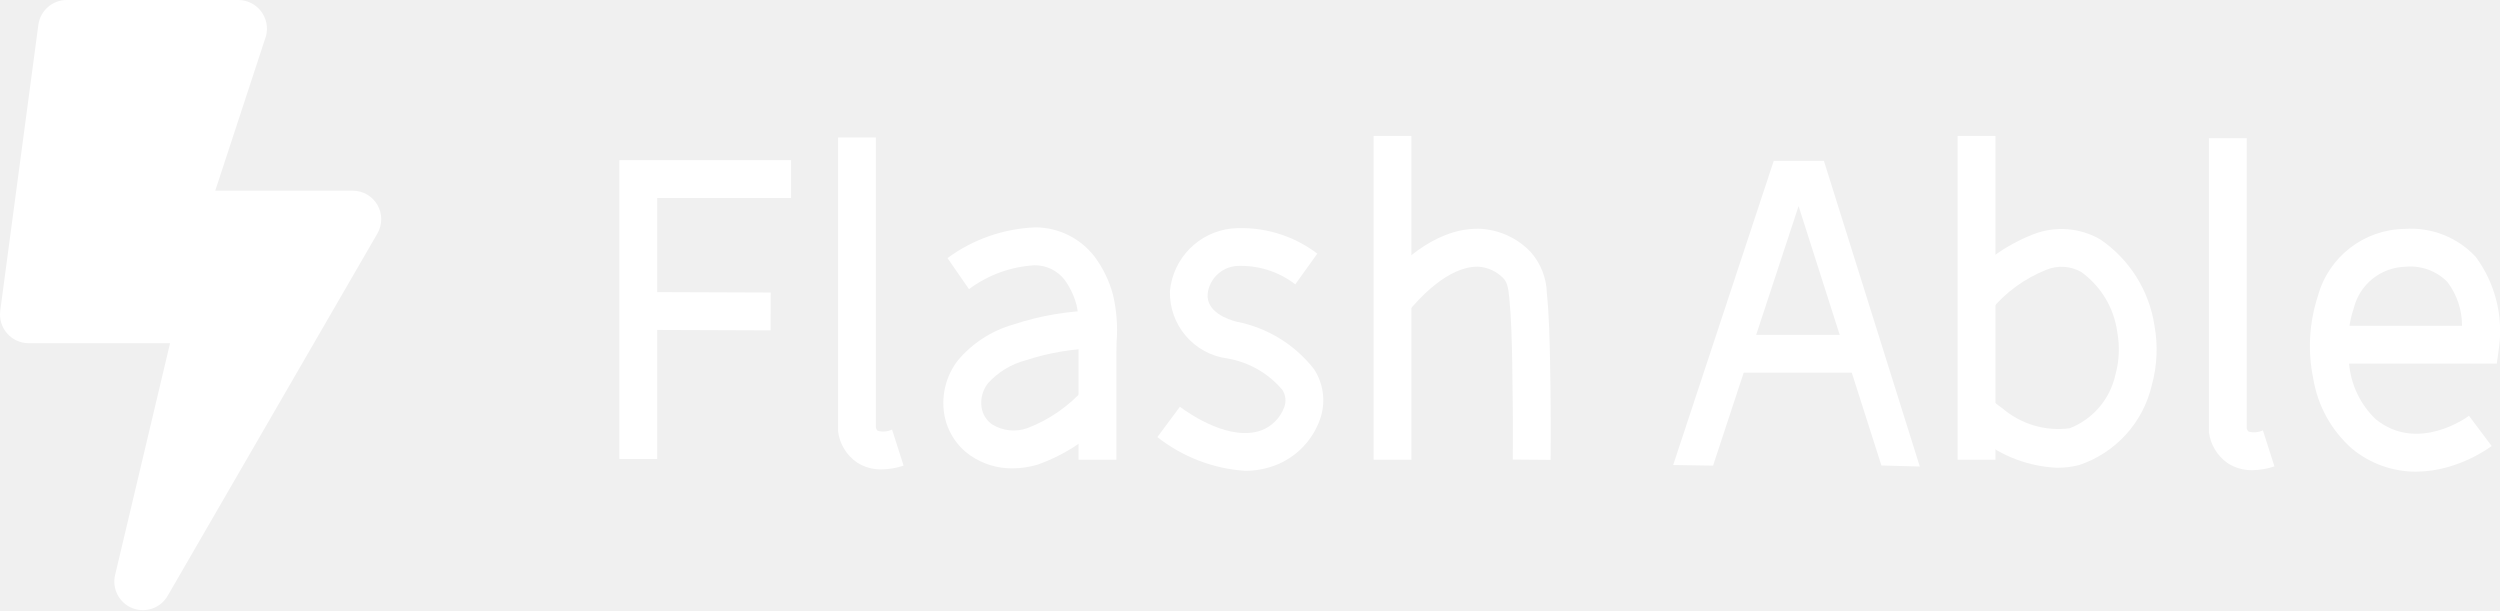
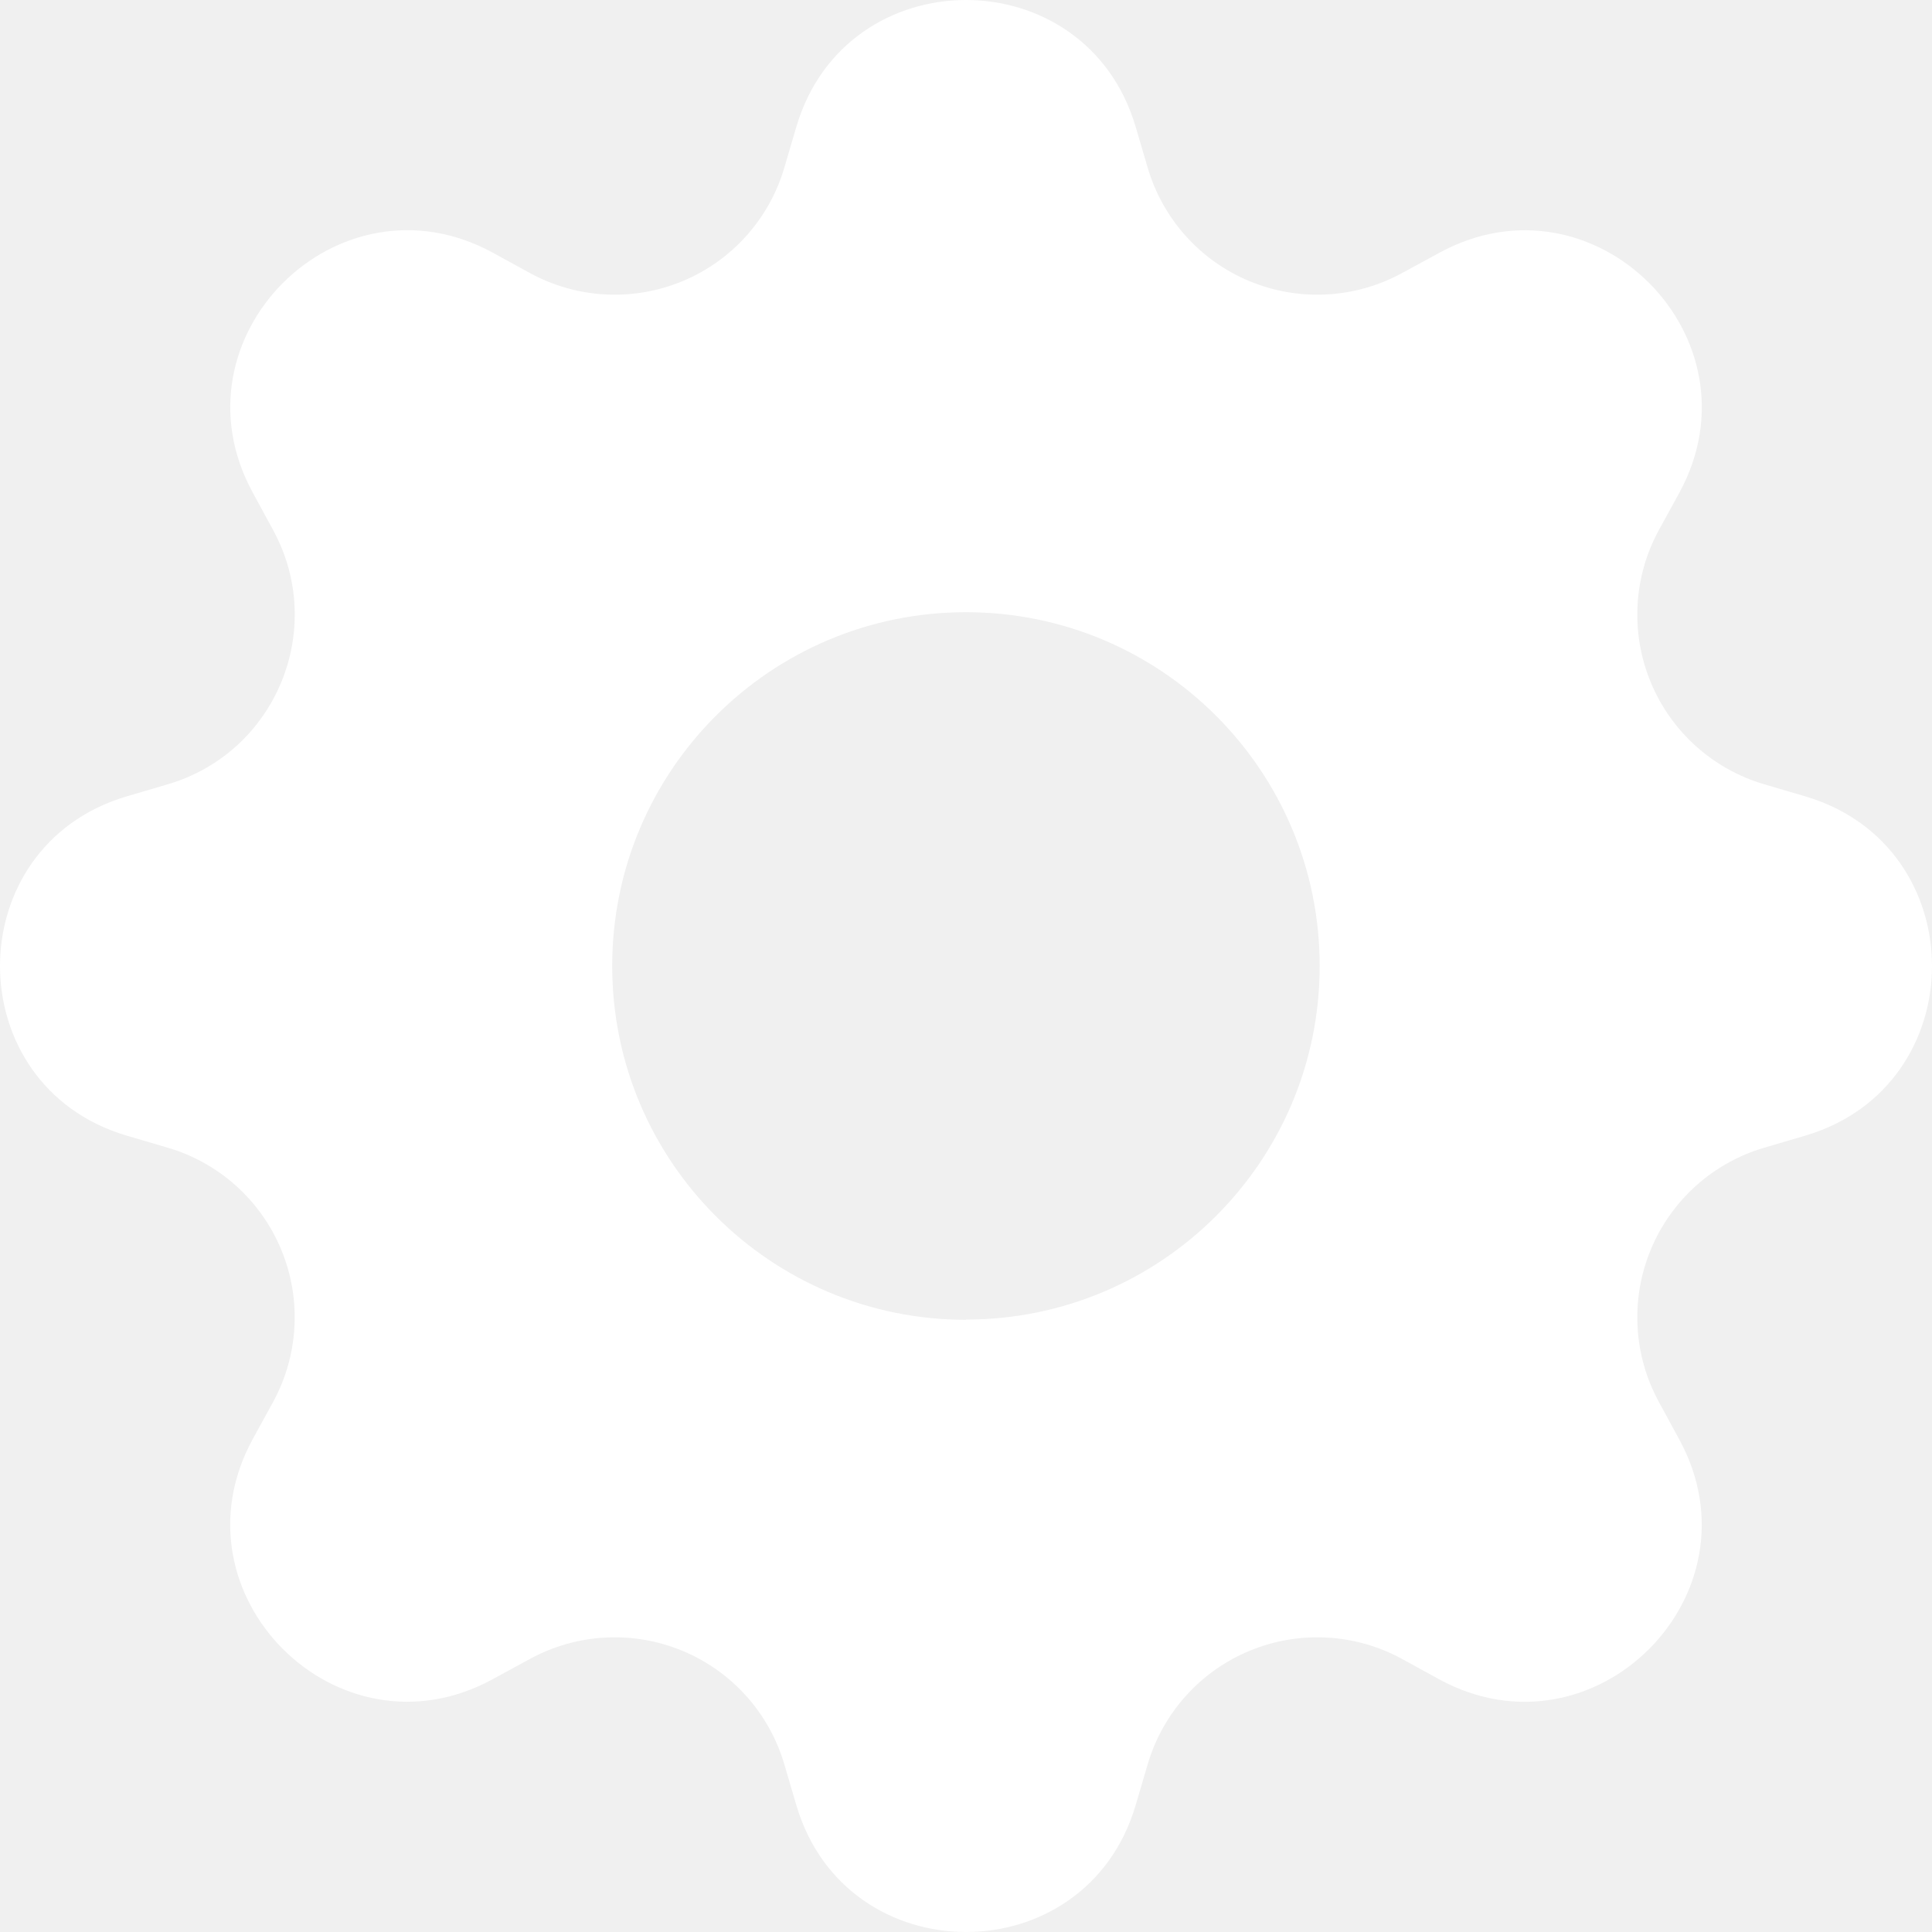
- <svg xmlns="http://www.w3.org/2000/svg" width="97.674" height="23.837" viewBox="0 0 97.674 23.837">
-   <g id="white" transform="translate(-399.553 -552.081)">
-     <path id="bolt-solid_1_" data-name="bolt-solid (1)" d="M13.771,7.449H8.4l1.983-6.043A1.122,1.122,0,0,0,9.3,0H2.6A1.119,1.119,0,0,0,1.489.968L0,12.142a1.119,1.119,0,0,0,1.108,1.266H6.634L4.487,22.464a1.116,1.116,0,0,0,2.053.815L14.734,9.125A1.115,1.115,0,0,0,13.771,7.449Z" transform="translate(399.563 552.081)" fill="#fff" />
-     <g id="Flash_Able" data-name="Flash Able" transform="translate(423.751 557.392)">
-       <g id="Layer_1" data-name="Layer 1">
-         <g id="Flsh_ABle" data-name="Flsh ABle">
-           <path id="Path_125" data-name="Path 125" d="M1.478,27.675H0V16H6.709v1.478H1.478Z" transform="translate(0 -15.054)" fill="#fff" />
-           <rect id="Rectangle_85" data-name="Rectangle 85" width="1.478" height="5.172" transform="translate(0.736 7.577) rotate(-89.79)" fill="#fff" />
-           <path id="Path_126" data-name="Path 126" d="M146.208,13.97a1.714,1.714,0,0,1-.96-.274,1.735,1.735,0,0,1-.735-1.214l0-.037V1h1.478V12.34a.223.223,0,0,0,.074.122.819.819,0,0,0,.558-.048l.45,1.408a2.853,2.853,0,0,1-.862.148Z" transform="translate(-135.968 -0.941)" fill="#fff" />
-           <path id="Path_127" data-name="Path 127" d="M1052.2,14.47a1.714,1.714,0,0,1-.96-.274,1.736,1.736,0,0,1-.735-1.214l0-.037V1.5h1.478V12.84a.223.223,0,0,0,.074.122.819.819,0,0,0,.558-.048l.451,1.408A2.854,2.854,0,0,1,1052.2,14.47Z" transform="translate(-988.402 -1.411)" fill="#fff" />
-           <path id="Path_128" data-name="Path 128" d="M223.478,69.561H222V65.47c0-.183,0-.368.01-.547a4.812,4.812,0,0,0-.085-1.393,2.941,2.941,0,0,0-.47-1,1.468,1.468,0,0,0-1.17-.567,4.739,4.739,0,0,0-2.565.933l-.84-1.214a6.2,6.2,0,0,1,3.436-1.2,2.927,2.927,0,0,1,2.305,1.137,4.38,4.38,0,0,1,.726,1.5,6.012,6.012,0,0,1,.14,1.839c0,.177-.01.34-.009.5v4.1Z" transform="translate(-204.06 -56.91)" fill="#fff" />
-           <path id="Path_129" data-name="Path 129" d="M216.846,121.472a2.856,2.856,0,0,1-1.64-.495,2.466,2.466,0,0,1-1.037-1.655,2.724,2.724,0,0,1,.532-2.062,4.405,4.405,0,0,1,2.169-1.407,10.867,10.867,0,0,1,3.3-.553l.03,1.478a9.527,9.527,0,0,0-2.849.473,3.016,3.016,0,0,0-1.472.9,1.237,1.237,0,0,0-.247.935.985.985,0,0,0,.42.672,1.6,1.6,0,0,0,1.36.146,5.686,5.686,0,0,0,2.227-1.537l1.055,1.036a7.036,7.036,0,0,1-2.86,1.919A3.435,3.435,0,0,1,216.846,121.472Z" transform="translate(-201.481 -108.484)" fill="#fff" />
-           <path id="Path_130" data-name="Path 130" d="M359,70.306a6.218,6.218,0,0,1-3.429-1.318l.88-1.185c.441.327,1.974,1.36,3.188.92a1.538,1.538,0,0,0,.887-.9.75.75,0,0,0-.072-.68,3.6,3.6,0,0,0-2.146-1.227,2.586,2.586,0,0,1-2.246-2.635,2.713,2.713,0,0,1,2.41-2.443,4.893,4.893,0,0,1,3.348.982l-.861,1.2a3.471,3.471,0,0,0-2.31-.716,1.234,1.234,0,0,0-1.114,1.089c-.054.705.78,1,1.141,1.089a5.06,5.06,0,0,1,3.015,1.851,2.224,2.224,0,0,1,.236,1.956,2.992,2.992,0,0,1-1.785,1.815A3.324,3.324,0,0,1,359,70.306Z" transform="translate(-334.551 -57.222)" fill="#fff" />
-           <rect id="Rectangle_86" data-name="Rectangle 86" width="1.478" height="12.65" transform="translate(29.468)" fill="#fff" />
-           <path id="Path_131" data-name="Path 131" d="M508.041,70.445l-1.478-.012c.011-1.278,0-2.527-.021-3.713v-.051c-.017-.854-.035-1.736-.118-2.583-.042-.429-.1-.6-.236-.744a1.492,1.492,0,0,0-.974-.445h-.034c-1.163,0-2.3,1.259-2.739,1.8l-1.152-.926c.709-.887,2.155-2.356,3.891-2.356h.064a2.936,2.936,0,0,1,2.01.9,2.521,2.521,0,0,1,.641,1.622c.089.9.107,1.816.125,2.7v.051C508.045,67.89,508.052,69.154,508.041,70.445Z" transform="translate(-471.657 -57.789)" fill="#fff" />
-           <path id="Path_132" data-name="Path 132" d="M698.059,28.406l-1.559-.024L700.429,16.5h1.961l3.746,11.941-1.5-.041L701.4,18.267Z" transform="translate(-655.328 -15.525)" fill="#fff" />
-           <rect id="Rectangle_87" data-name="Rectangle 87" width="5.295" height="1.478" transform="translate(43.395 7.771)" fill="#fff" />
-           <rect id="Rectangle_88" data-name="Rectangle 88" width="1.478" height="12.65" transform="translate(52.285)" fill="#fff" />
-           <path id="Path_133" data-name="Path 133" d="M891.322,70.887a5.2,5.2,0,0,1-3-1.119c-.207-.149-.418-.316-.628-.5l.965-1.121c.177.153.355.3.528.419a3.36,3.36,0,0,0,2.628.778,2.915,2.915,0,0,0,1.783-2.081,3.737,3.737,0,0,0,.076-1.67,3.472,3.472,0,0,0-1.406-2.353,1.559,1.559,0,0,0-1.368-.087,5.388,5.388,0,0,0-2.169,1.582l-1.11-.978a6.84,6.84,0,0,1,2.779-1.994,3.027,3.027,0,0,1,2.605.2,4.968,4.968,0,0,1,2.121,3.369,5.218,5.218,0,0,1-.106,2.337,4.318,4.318,0,0,1-2.838,3.113A3.423,3.423,0,0,1,891.322,70.887Z" transform="translate(-835.15 -57.923)" fill="#fff" />
-           <path id="Path_134" data-name="Path 134" d="M1121.538,70.969a3.908,3.908,0,0,1-2.5-.9,4.65,4.65,0,0,1-1.511-2.729,6.289,6.289,0,0,1,.181-3.238,3.558,3.558,0,0,1,3.377-2.617,3.462,3.462,0,0,1,2.787,1.089,4.867,4.867,0,0,1,.913,3.534l-.088.638h-5.772a3.425,3.425,0,0,0,1.04,2.174c1.644,1.324,3.564-.074,3.645-.134l.887,1.182a5.635,5.635,0,0,1-1.724.824A4.594,4.594,0,0,1,1121.538,70.969Zm-2.6-5.7h4.4a2.806,2.806,0,0,0-.577-1.718,2.032,2.032,0,0,0-1.652-.587,2.129,2.129,0,0,0-2,1.619,4.2,4.2,0,0,0-.168.686Z" transform="translate(-1051.346 -57.852)" fill="#fff" />
-         </g>
-       </g>
-     </g>
-   </g>
+ <svg xmlns="http://www.w3.org/2000/svg" width="16" height="16" fill="white" class="bi bi-gear-fill" viewBox="0 0 16 16">
+   <path d="M9.405 1.05c-.413-1.4-2.397-1.4-2.81 0l-.1.34a1.464 1.464 0 0 1-2.105.872l-.31-.17c-1.283-.698-2.686.705-1.987 1.987l.169.311c.446.82.023 1.841-.872 2.105l-.34.1c-1.4.413-1.4 2.397 0 2.81l.34.1a1.464 1.464 0 0 1 .872 2.105l-.17.31c-.698 1.283.705 2.686 1.987 1.987l.311-.169a1.464 1.464 0 0 1 2.105.872l.1.34c.413 1.4 2.397 1.4 2.81 0l.1-.34a1.464 1.464 0 0 1 2.105-.872l.31.17c1.283.698 2.686-.705 1.987-1.987l-.169-.311a1.464 1.464 0 0 1 .872-2.105l.34-.1c1.4-.413 1.4-2.397 0-2.81l-.34-.1a1.464 1.464 0 0 1-.872-2.105l.17-.31c.698-1.283-.705-2.686-1.987-1.987l-.311.169a1.464 1.464 0 0 1-2.105-.872l-.1-.34zM8 10.93a2.929 2.929 0 1 1 0-5.86 2.929 2.929 0 0 1 0 5.858z" />
</svg>
